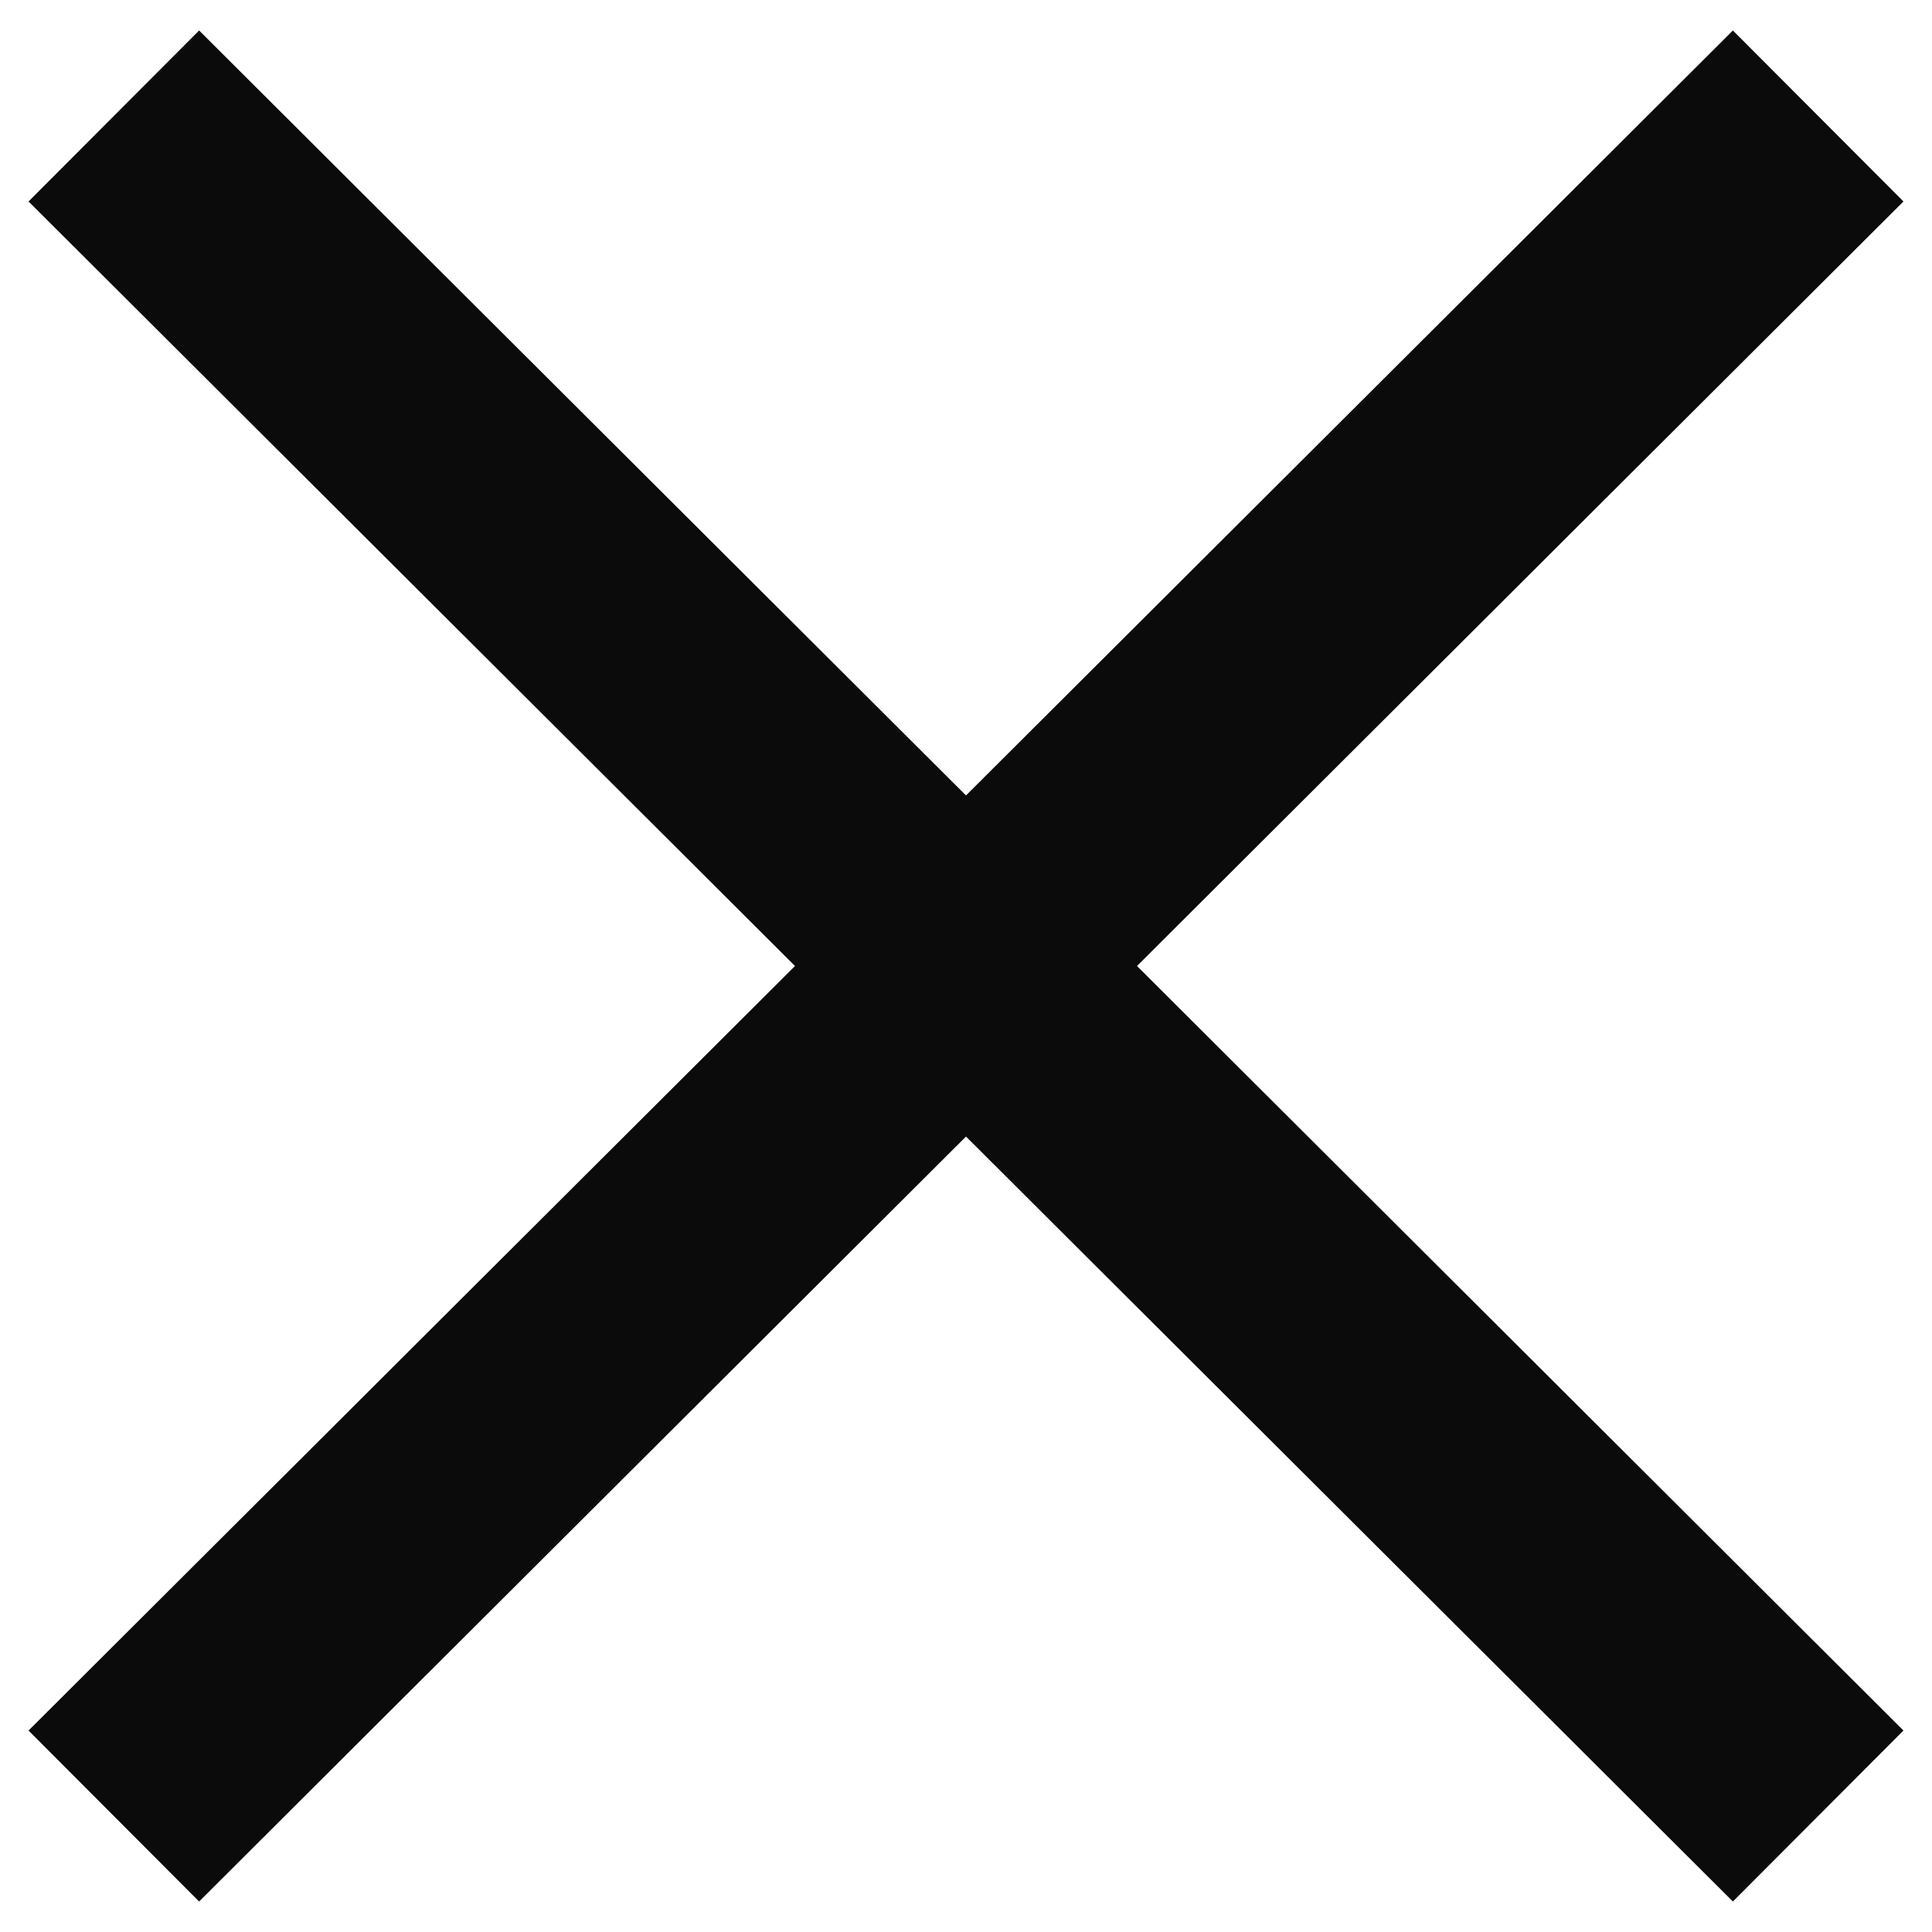
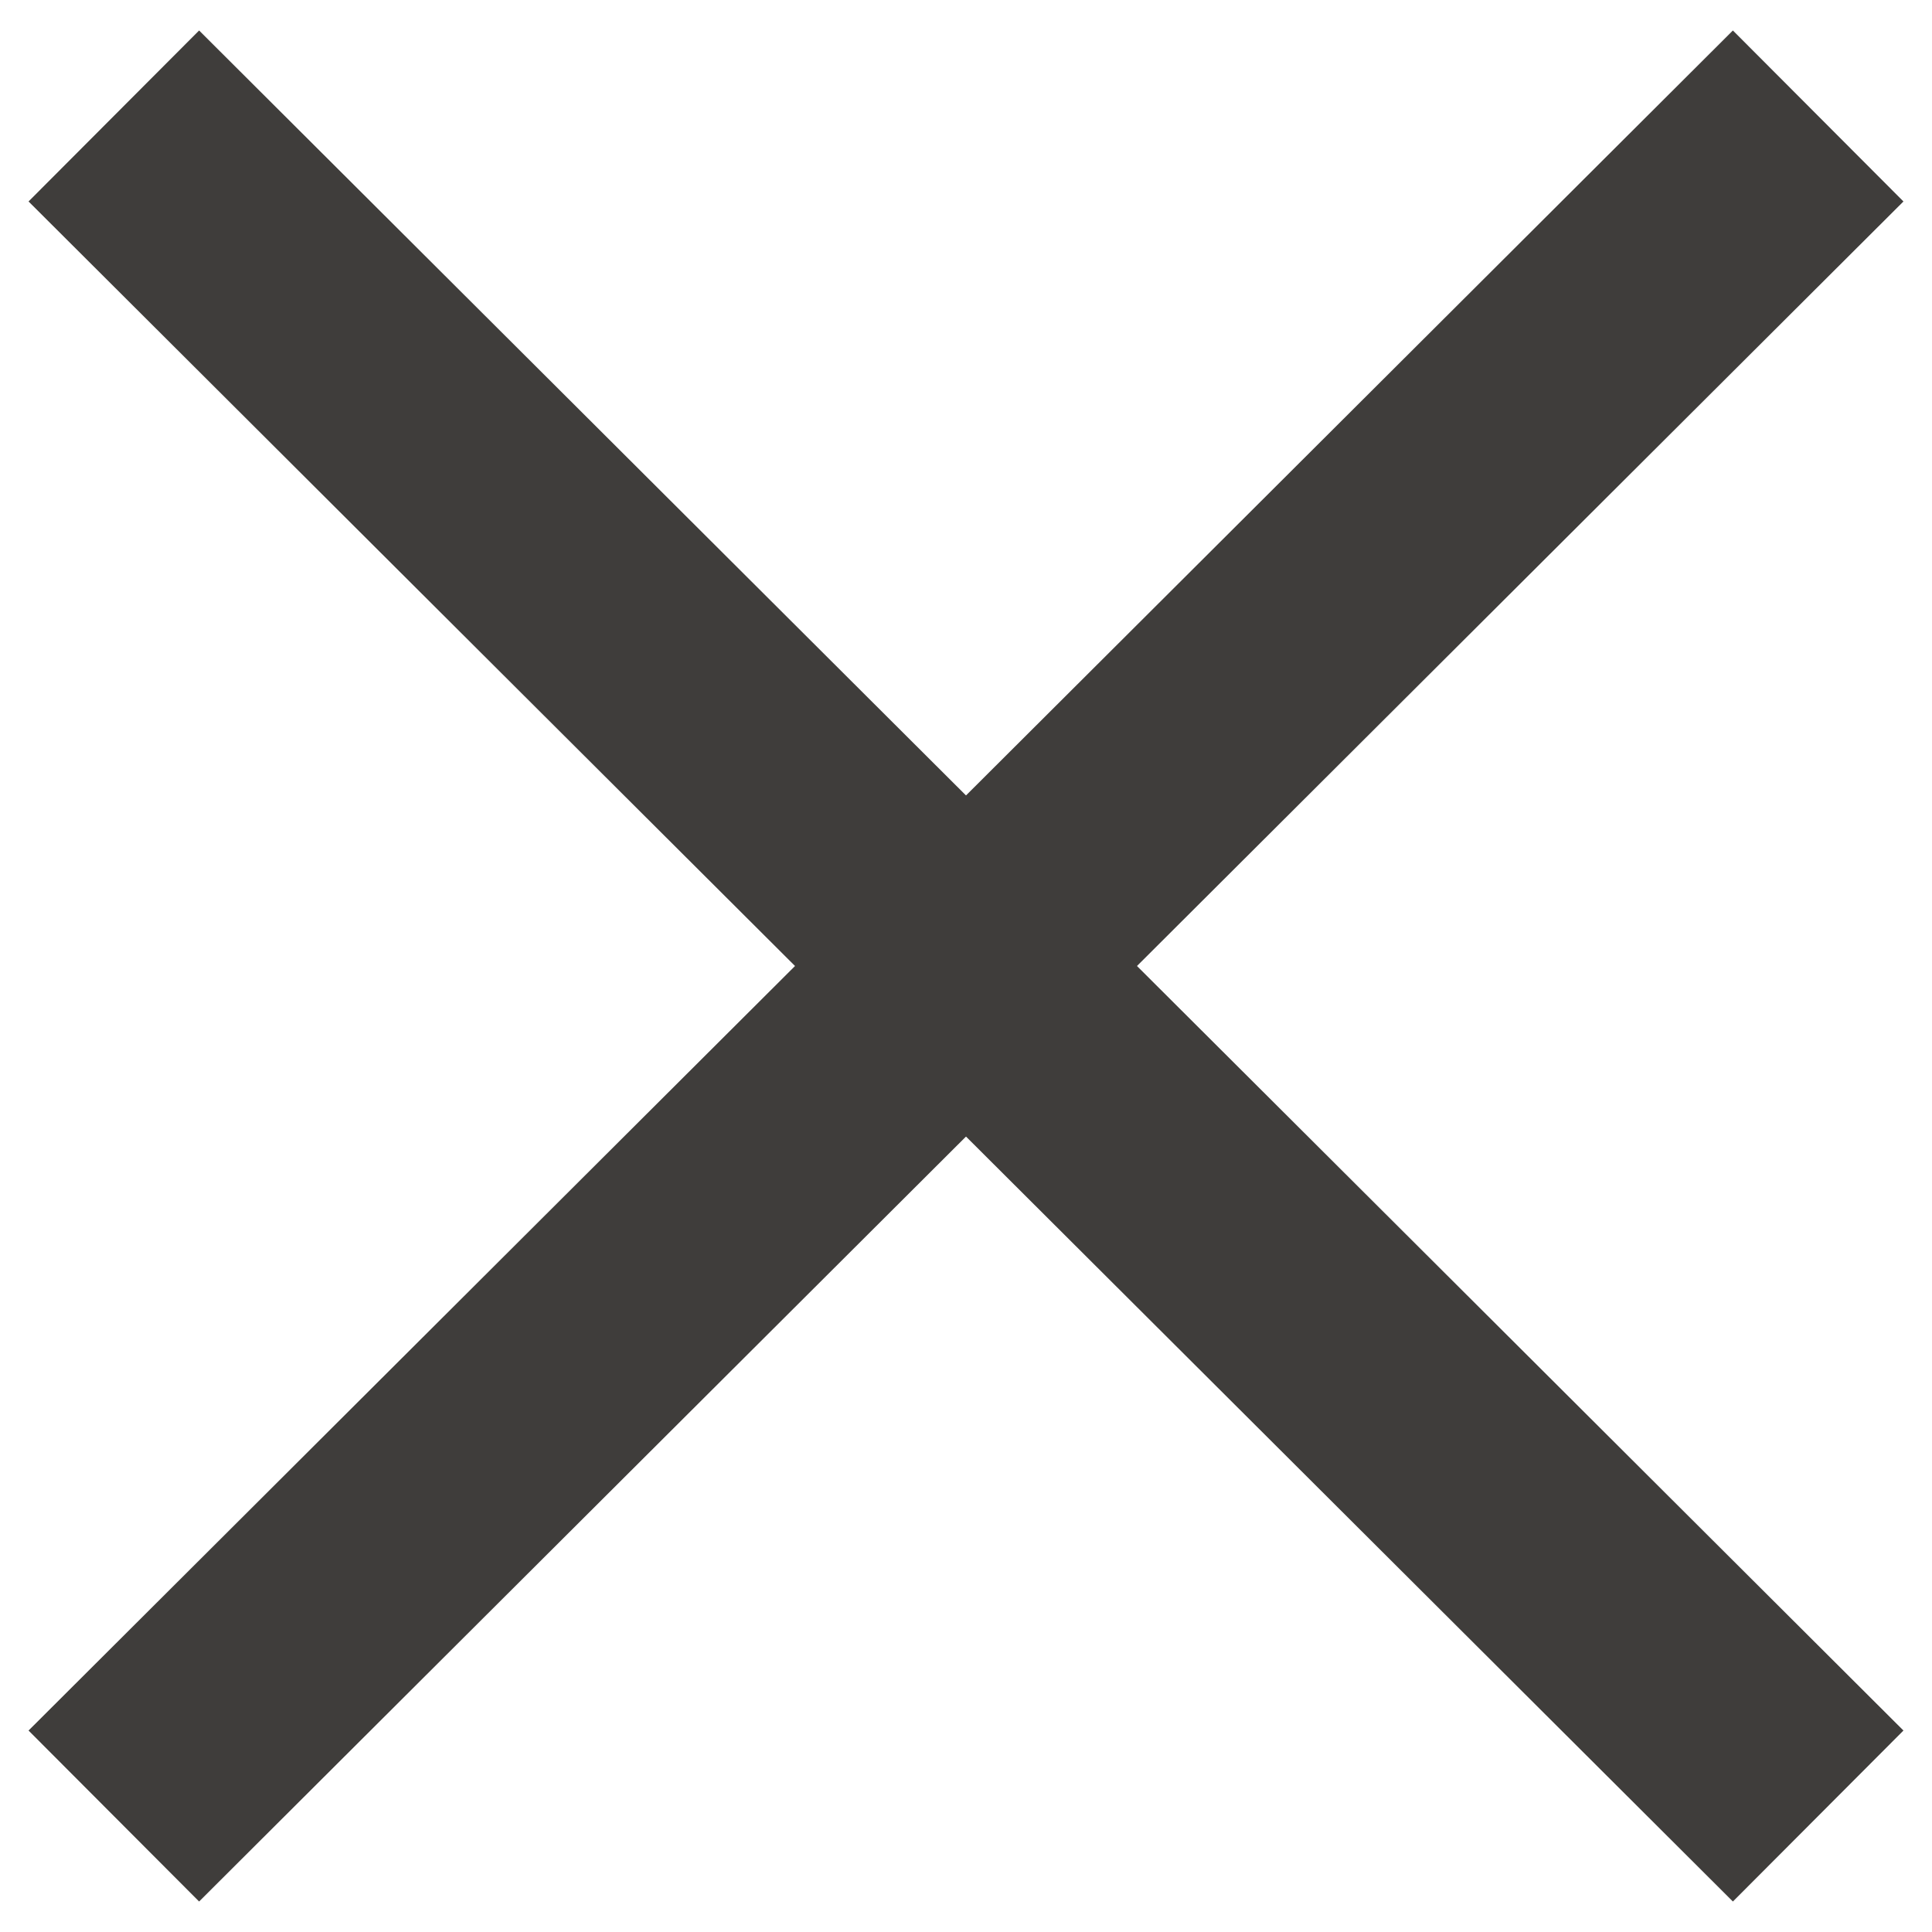
<svg xmlns="http://www.w3.org/2000/svg" width="12px" height="12px" viewBox="0 0 12 12" version="1.1">
  <g id="Program-Catalog-R4" stroke="none" stroke-width="1" fill="none" fill-rule="evenodd" stroke-linecap="square">
-     <g id="Program-Catalog-Keywords---Desktop" transform="translate(-256, -647)" stroke="#0B0B0B" stroke-width="1.5">
+     <g id="Program-Catalog-Keywords---Desktop" transform="translate(-256, -647)" stroke="#3f3d3b" stroke-width="1.5">
      <g id="X-Icon" transform="translate(257, 648)">
        <line x1="0.238" y1="0.25" x2="9.762" y2="9.75" id="Line-3" />
        <line x1="0.238" y1="0.25" x2="9.762" y2="9.75" id="Line-3" transform="translate(5, 5) scale(-1, 1) translate(-5, -5) " />
      </g>
    </g>
  </g>
</svg>
